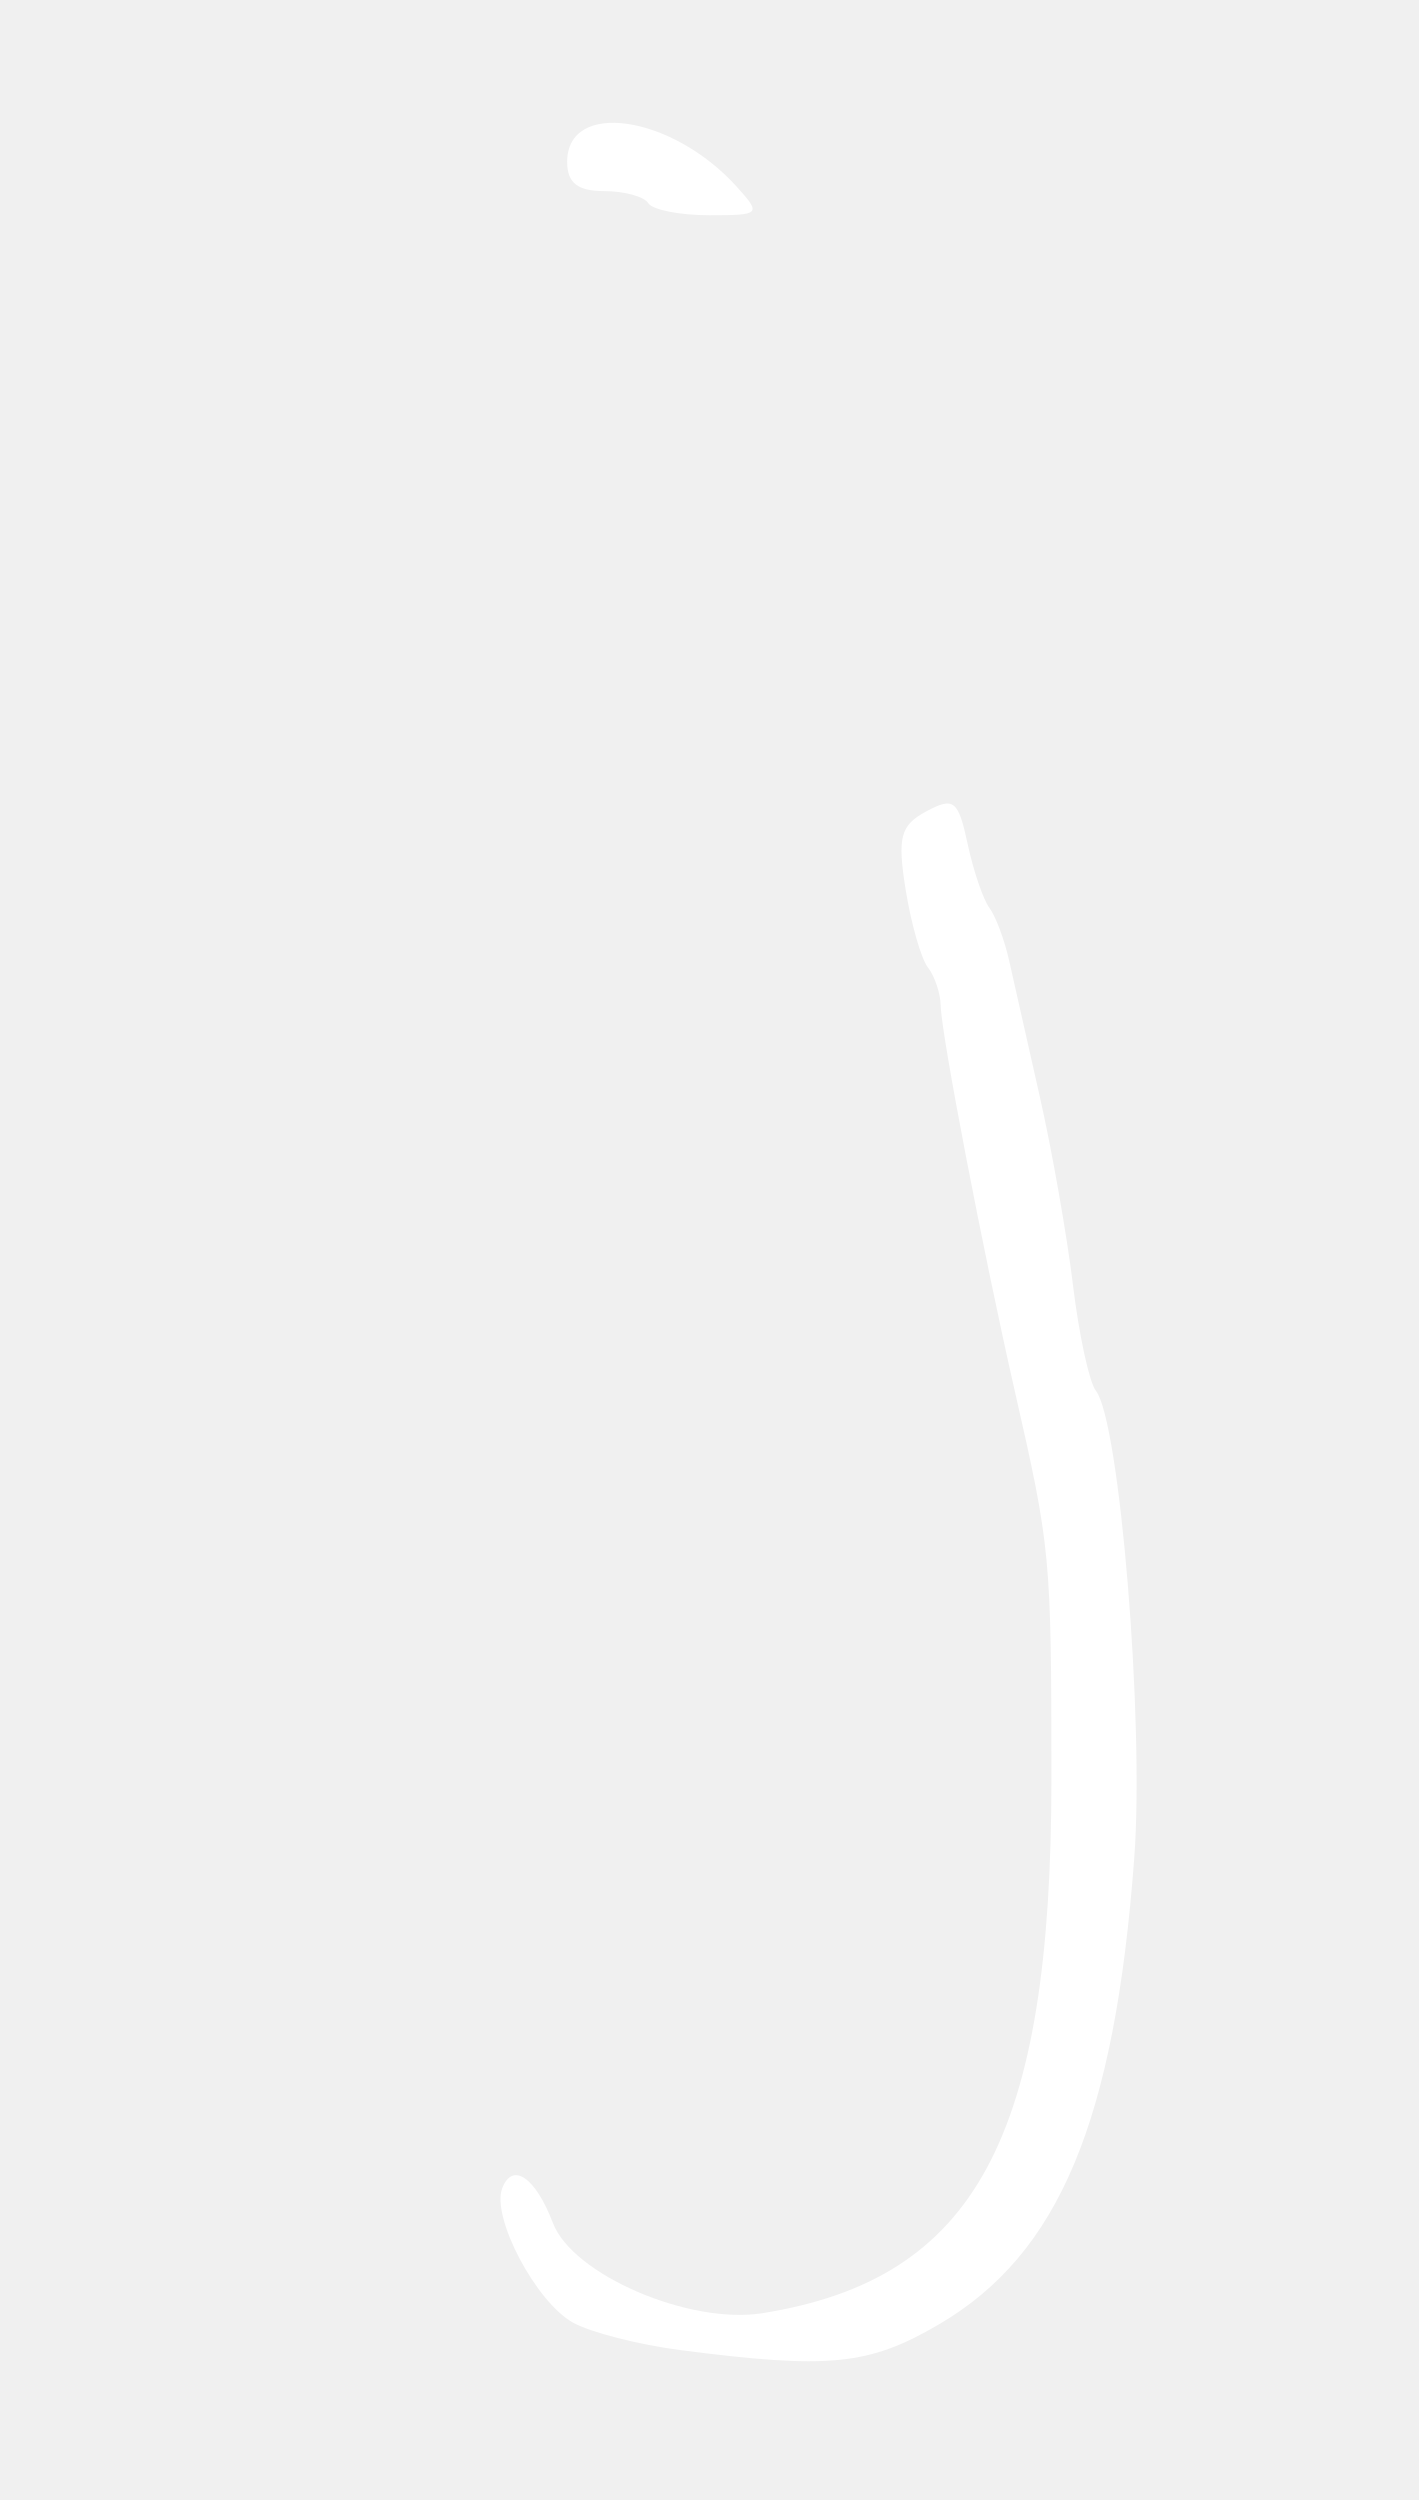
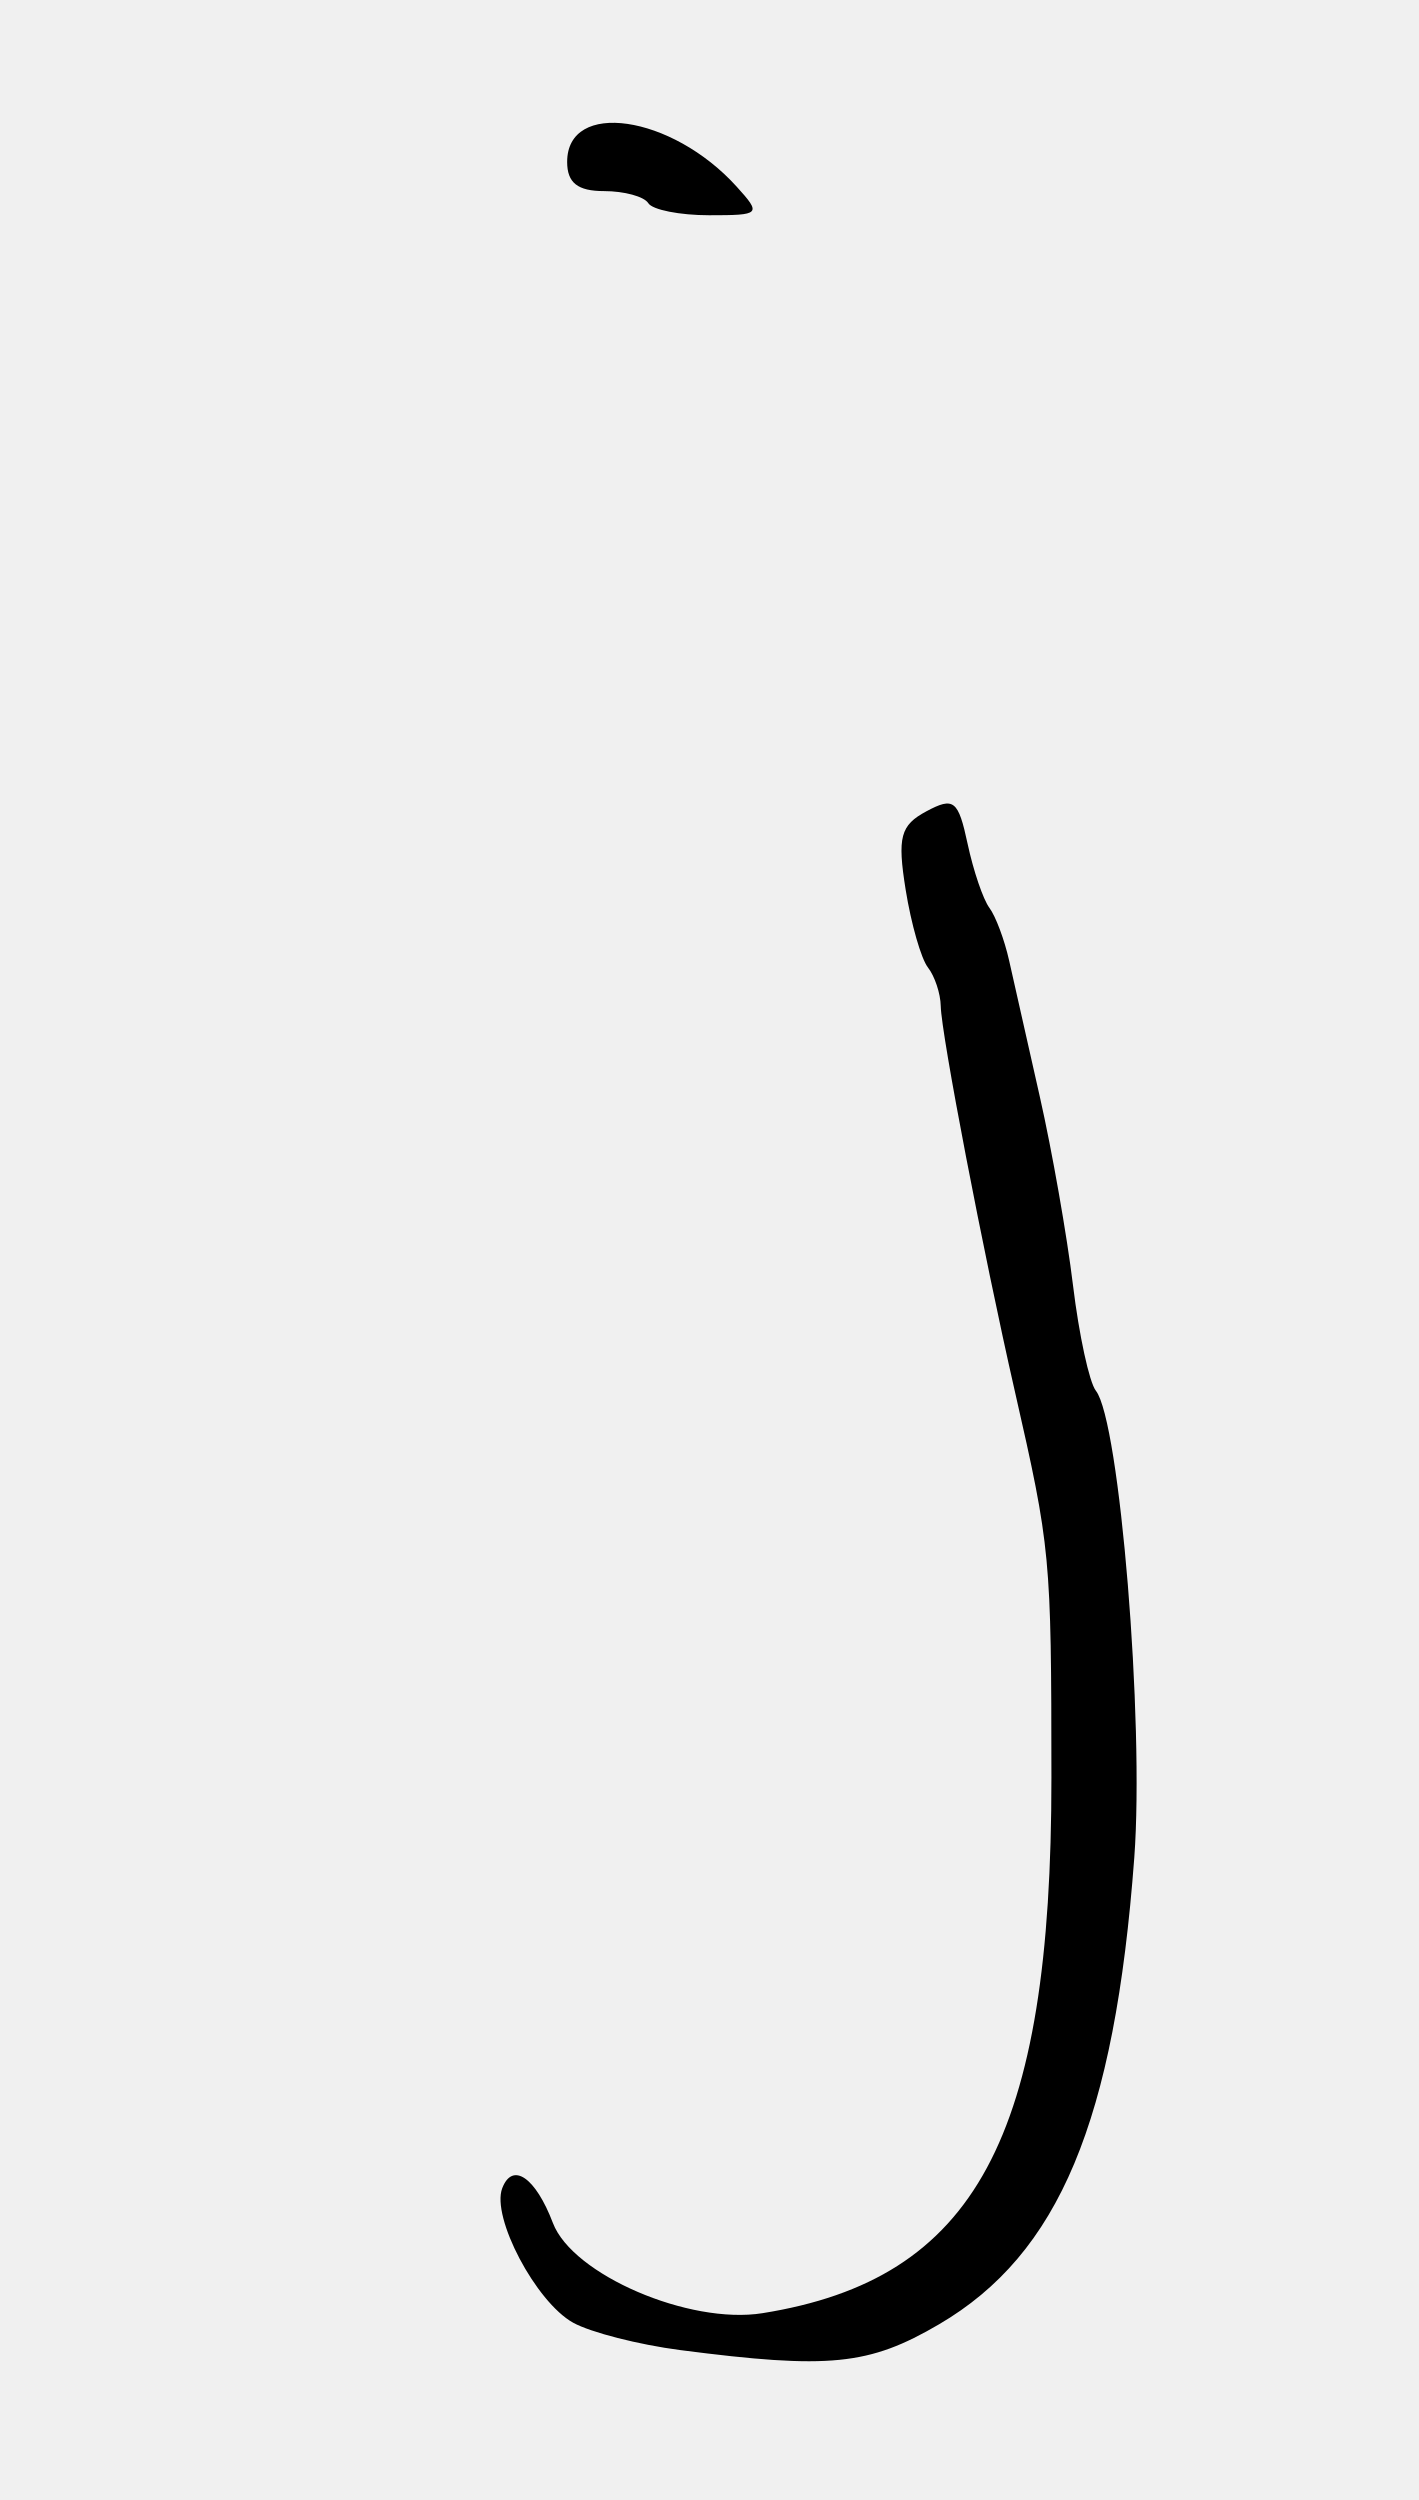
<svg xmlns="http://www.w3.org/2000/svg" id="svg2854" viewBox="0 0 143 252" version="1.1">
-   <path id="path3358" style="fill:#ffffff" d="m68.577 236.89c-4.183-0.541-9.046-1.785-10.807-2.763-3.757-2.088-8.265-10.638-7.145-13.555 1.035-2.697 3.356-1.102 5.11 3.51 1.98 5.206 13.742 10.267 21.122 9.087 21.475-3.434 29.146-17.651 29.126-53.98-0.012-22.403-0.079-23.102-3.699-39.001-3.197-14.04-7.404-35.919-7.458-38.79-0.024-1.255-0.605-3-1.291-3.878-0.686-0.878-1.696-4.407-2.246-7.841-0.849-5.308-0.535-6.493 2.096-7.901 2.757-1.475 3.21-1.117 4.15 3.277 0.58 2.714 1.569 5.618 2.196 6.455 0.628 0.837 1.524 3.232 1.991 5.324 0.467 2.092 1.859 8.263 3.092 13.715 1.234 5.452 2.739 14.008 3.345 19.014 0.606 5.006 1.644 9.787 2.305 10.624 2.402 3.037 4.894 33.346 3.871 47.077-1.98 26.559-7.576 39.933-19.676 47.024-7.078 4.148-11.065 4.546-26.084 2.602zm-3.23-216.41c-0.414-0.669-2.423-1.217-4.465-1.217-2.656 0-3.713-0.837-3.713-2.94 0-6.289 10.525-4.76 17.077 2.48 2.527 2.792 2.43 2.894-2.764 2.894-2.961 0-5.721-0.548-6.135-1.217z" />
+   <path id="path3358" style="fill:#000000" d="m68.577 236.89c-4.183-0.541-9.046-1.785-10.807-2.763-3.757-2.088-8.265-10.638-7.145-13.555 1.035-2.697 3.356-1.102 5.11 3.51 1.98 5.206 13.742 10.267 21.122 9.087 21.475-3.434 29.146-17.651 29.126-53.98-0.012-22.403-0.079-23.102-3.699-39.001-3.197-14.04-7.404-35.919-7.458-38.79-0.024-1.255-0.605-3-1.291-3.878-0.686-0.878-1.696-4.407-2.246-7.841-0.849-5.308-0.535-6.493 2.096-7.901 2.757-1.475 3.21-1.117 4.15 3.277 0.58 2.714 1.569 5.618 2.196 6.455 0.628 0.837 1.524 3.232 1.991 5.324 0.467 2.092 1.859 8.263 3.092 13.715 1.234 5.452 2.739 14.008 3.345 19.014 0.606 5.006 1.644 9.787 2.305 10.624 2.402 3.037 4.894 33.346 3.871 47.077-1.98 26.559-7.576 39.933-19.676 47.024-7.078 4.148-11.065 4.546-26.084 2.602zm-3.23-216.41c-0.414-0.669-2.423-1.217-4.465-1.217-2.656 0-3.713-0.837-3.713-2.94 0-6.289 10.525-4.76 17.077 2.48 2.527 2.792 2.43 2.894-2.764 2.894-2.961 0-5.721-0.548-6.135-1.217z" />
</svg>
